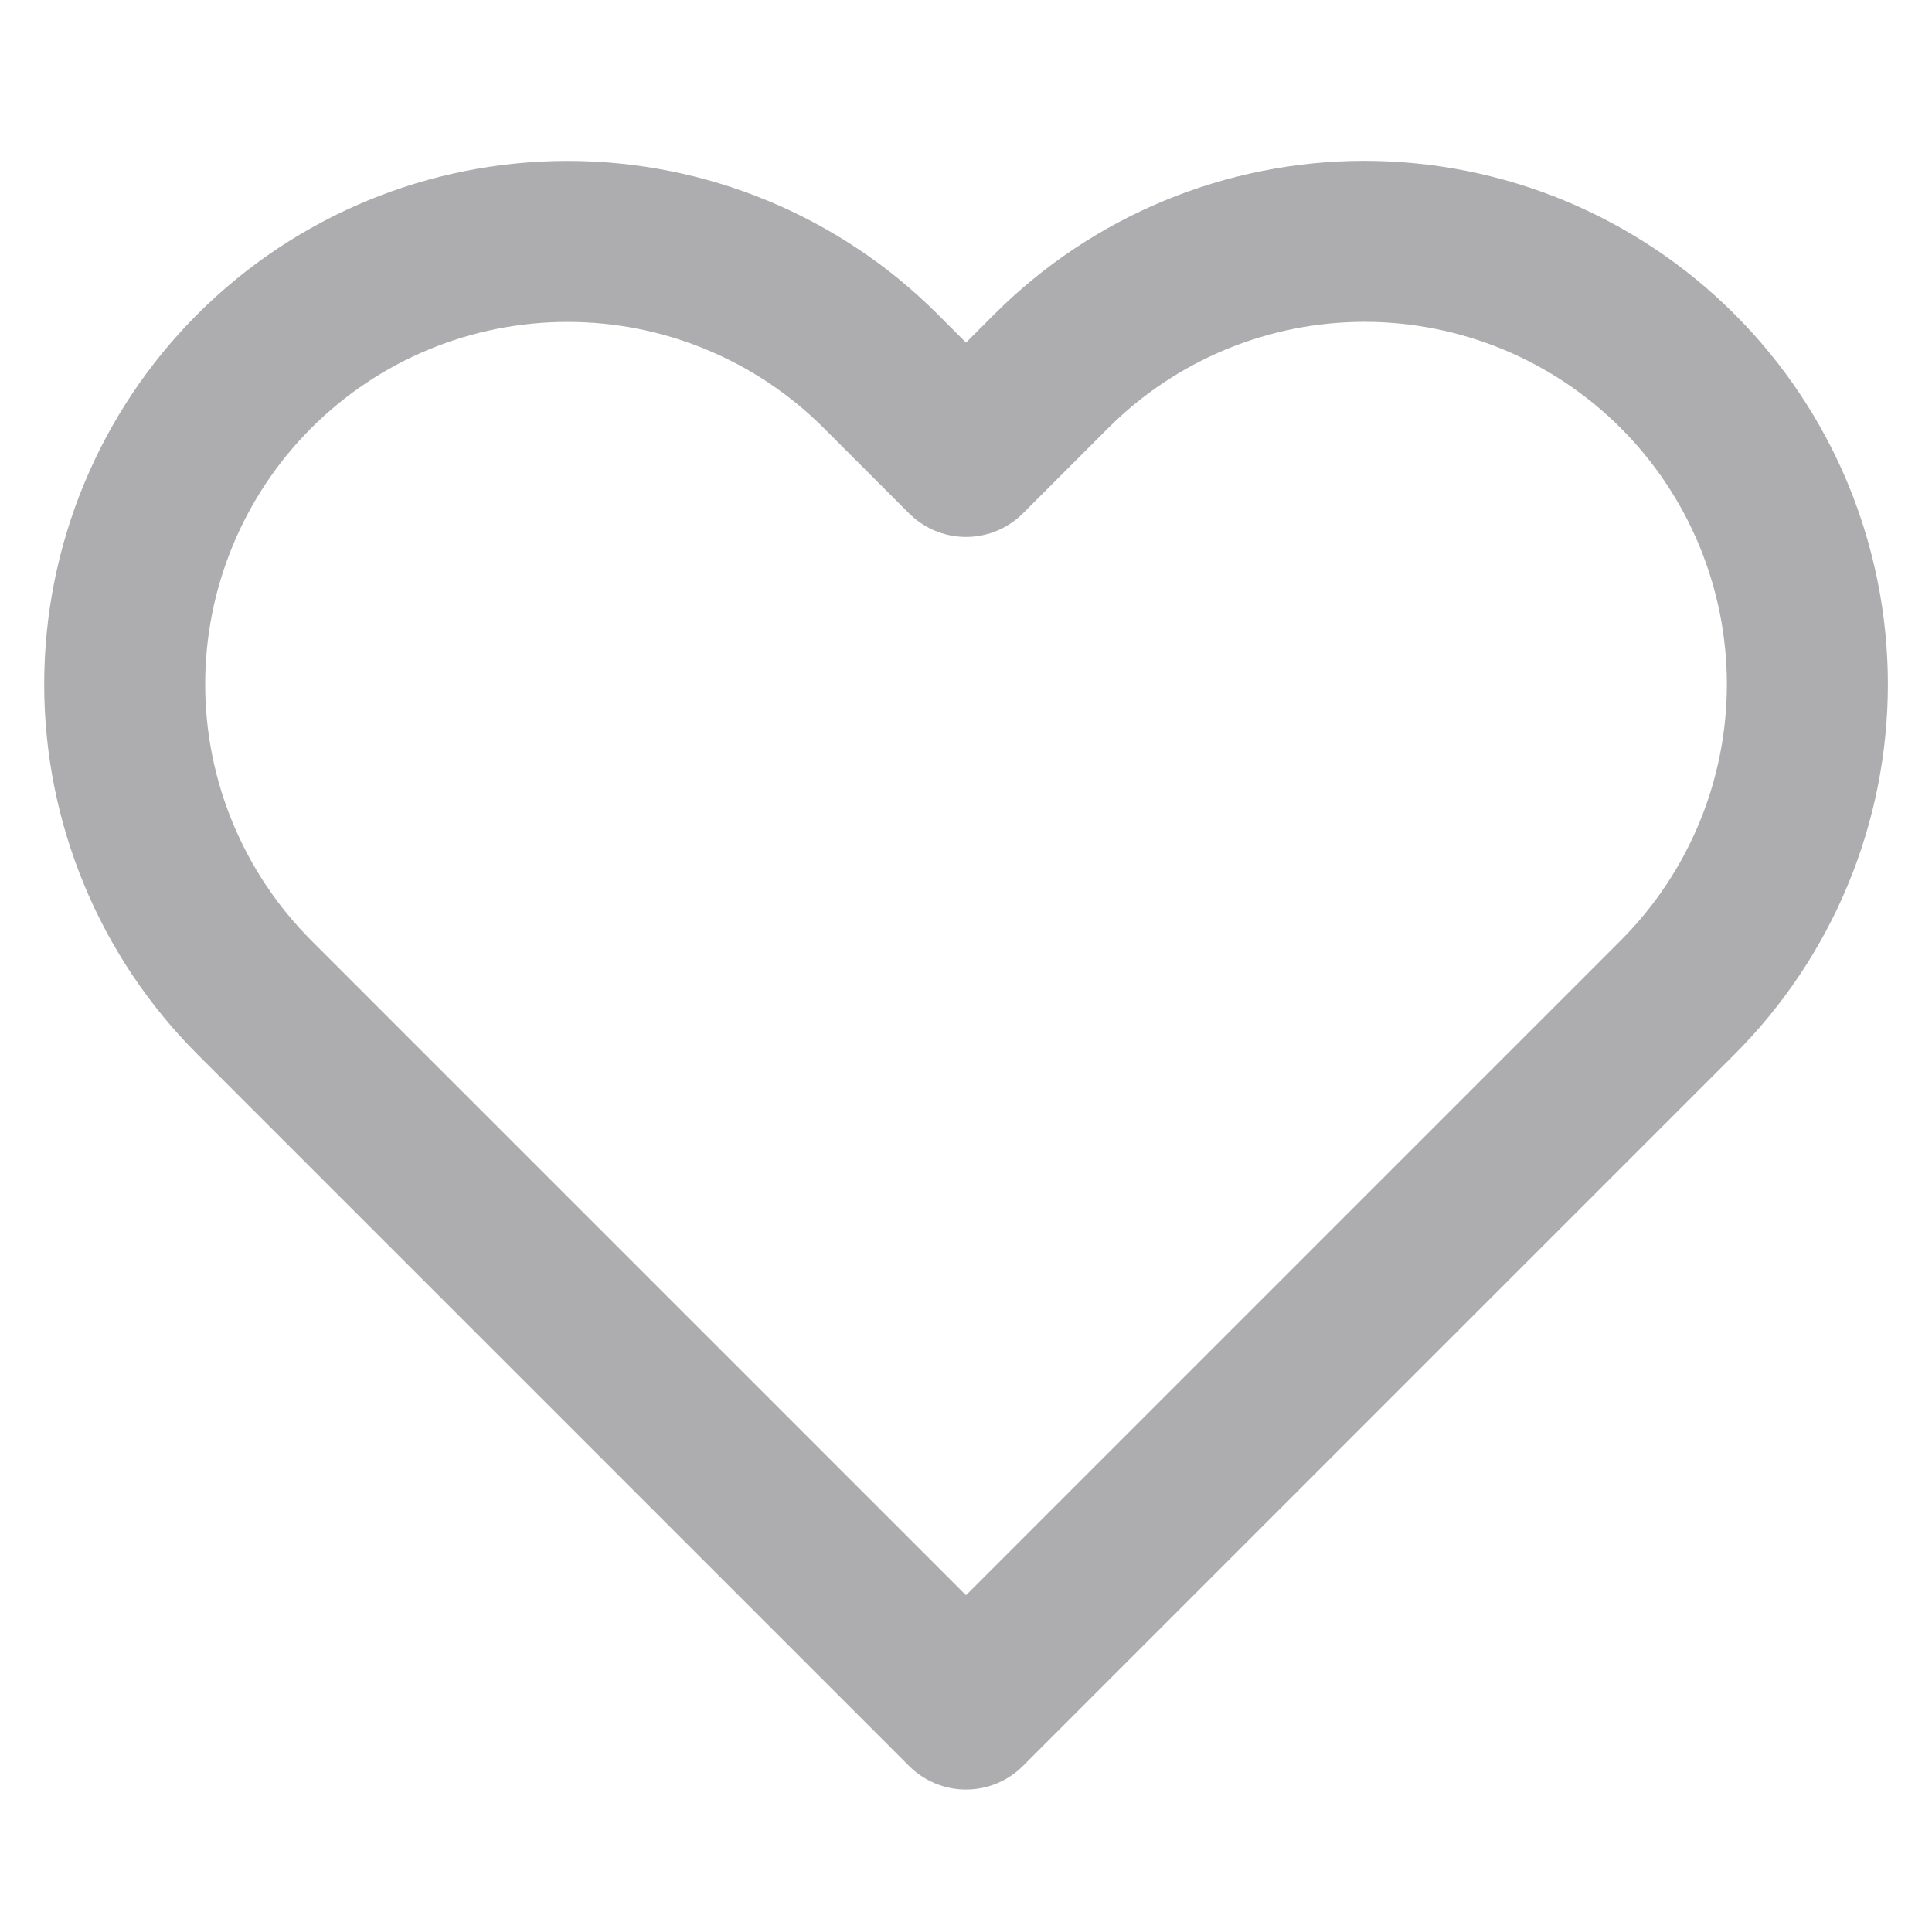
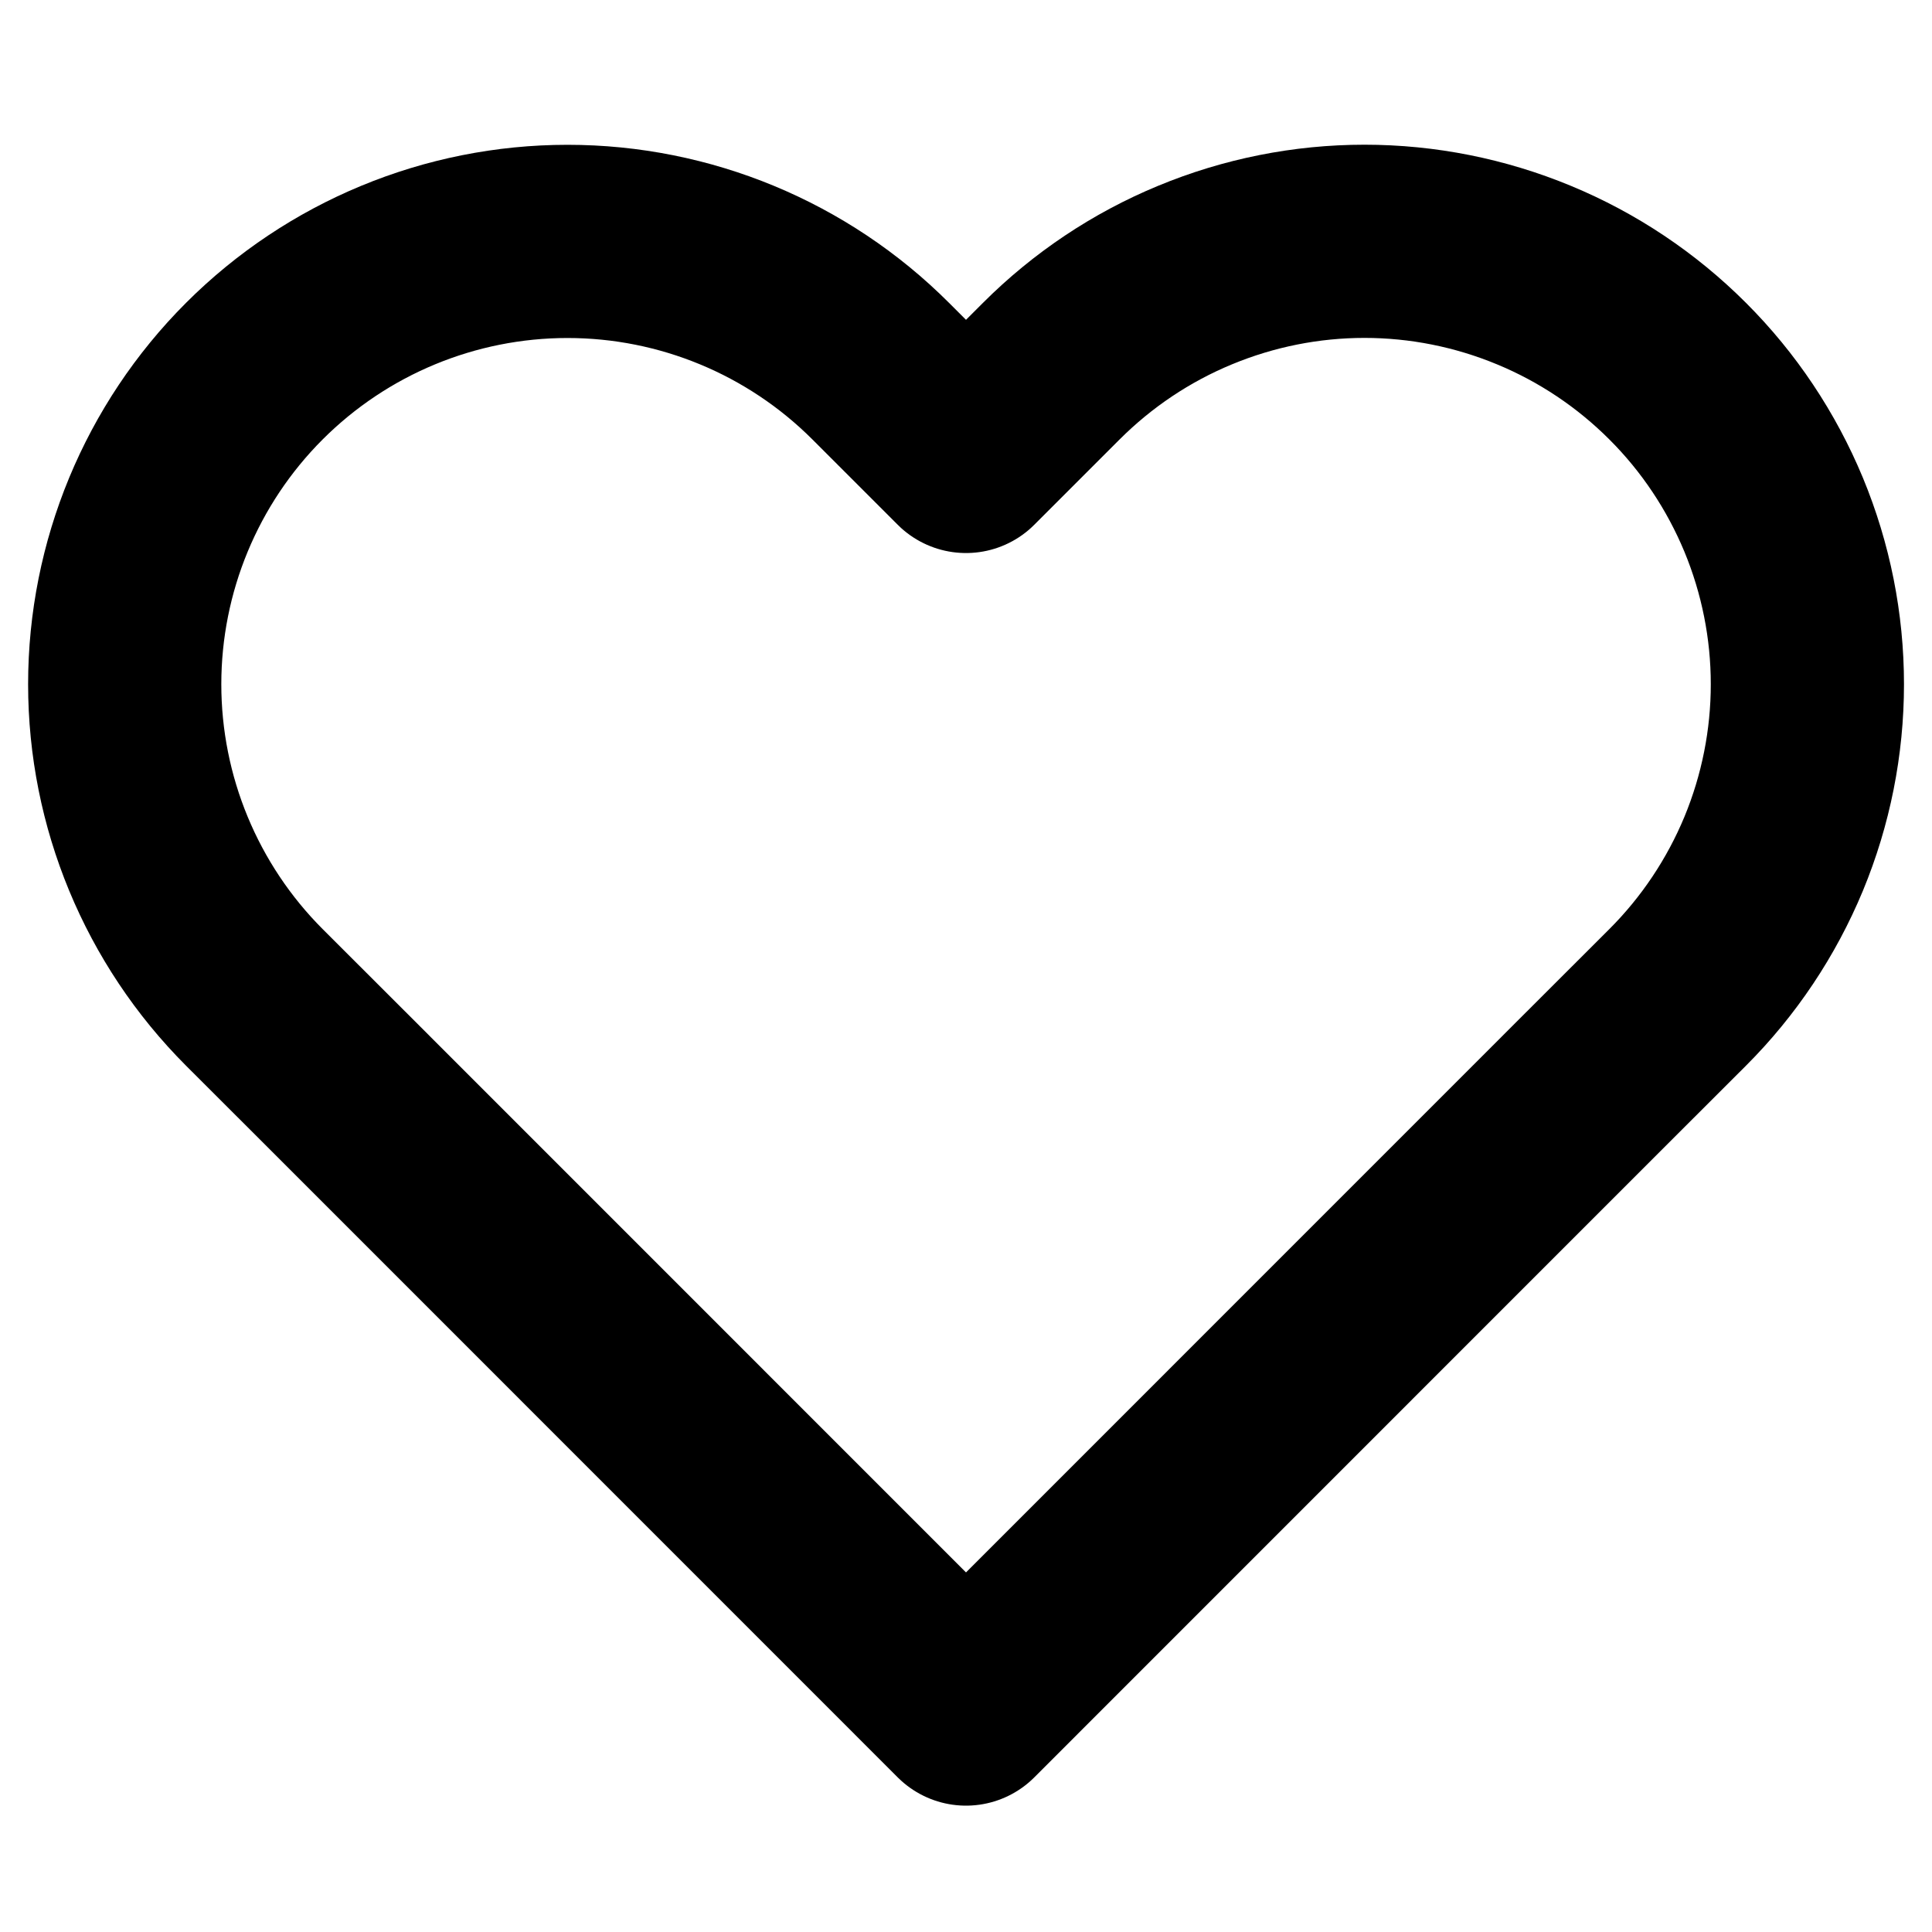
- <svg xmlns="http://www.w3.org/2000/svg" width="24" height="24" viewBox="0 0 24 24" fill="none">
-   <path d="M20.84 4.61C20.329 4.099 19.723 3.694 19.055 3.417C18.388 3.141 17.672 2.998 16.95 2.998C16.227 2.998 15.512 3.141 14.845 3.417C14.177 3.694 13.571 4.099 13.06 4.61L12 5.67L10.94 4.61C9.908 3.578 8.509 2.999 7.05 2.999C5.591 2.999 4.192 3.578 3.16 4.61C2.128 5.642 1.549 7.041 1.549 8.5C1.549 9.959 2.128 11.358 3.16 12.39L4.22 13.45L12 21.23L19.78 13.45L20.84 12.39C21.351 11.879 21.756 11.273 22.033 10.605C22.309 9.938 22.452 9.222 22.452 8.5C22.452 7.778 22.309 7.062 22.033 6.395C21.756 5.727 21.351 5.121 20.84 4.61V4.61Z" stroke="#ADADAF" stroke-width="2" stroke-linecap="round" stroke-linejoin="round" />
+ <svg xmlns="http://www.w3.org/2000/svg" width="20" height="20" viewBox="0 0 20 20" fill="none">
+   <path d="M17.367 3.842C16.941 3.416 16.436 3.078 15.88 2.848C15.323 2.617 14.727 2.498 14.125 2.498C13.523 2.498 12.927 2.617 12.37 2.848C11.814 3.078 11.309 3.416 10.883 3.842L10 4.725L9.117 3.842C8.257 2.982 7.091 2.499 5.875 2.499C4.659 2.499 3.493 2.982 2.633 3.842C1.774 4.701 1.291 5.867 1.291 7.083C1.291 8.299 1.774 9.465 2.633 10.325L3.517 11.208L10 17.692L16.483 11.208L17.367 10.325C17.793 9.899 18.13 9.394 18.361 8.838C18.591 8.282 18.71 7.685 18.71 7.083C18.71 6.481 18.591 5.885 18.361 5.329C18.13 4.773 17.793 4.267 17.367 3.842V3.842Z" stroke="black" stroke-width="2" stroke-linecap="round" stroke-linejoin="round" />
</svg>
